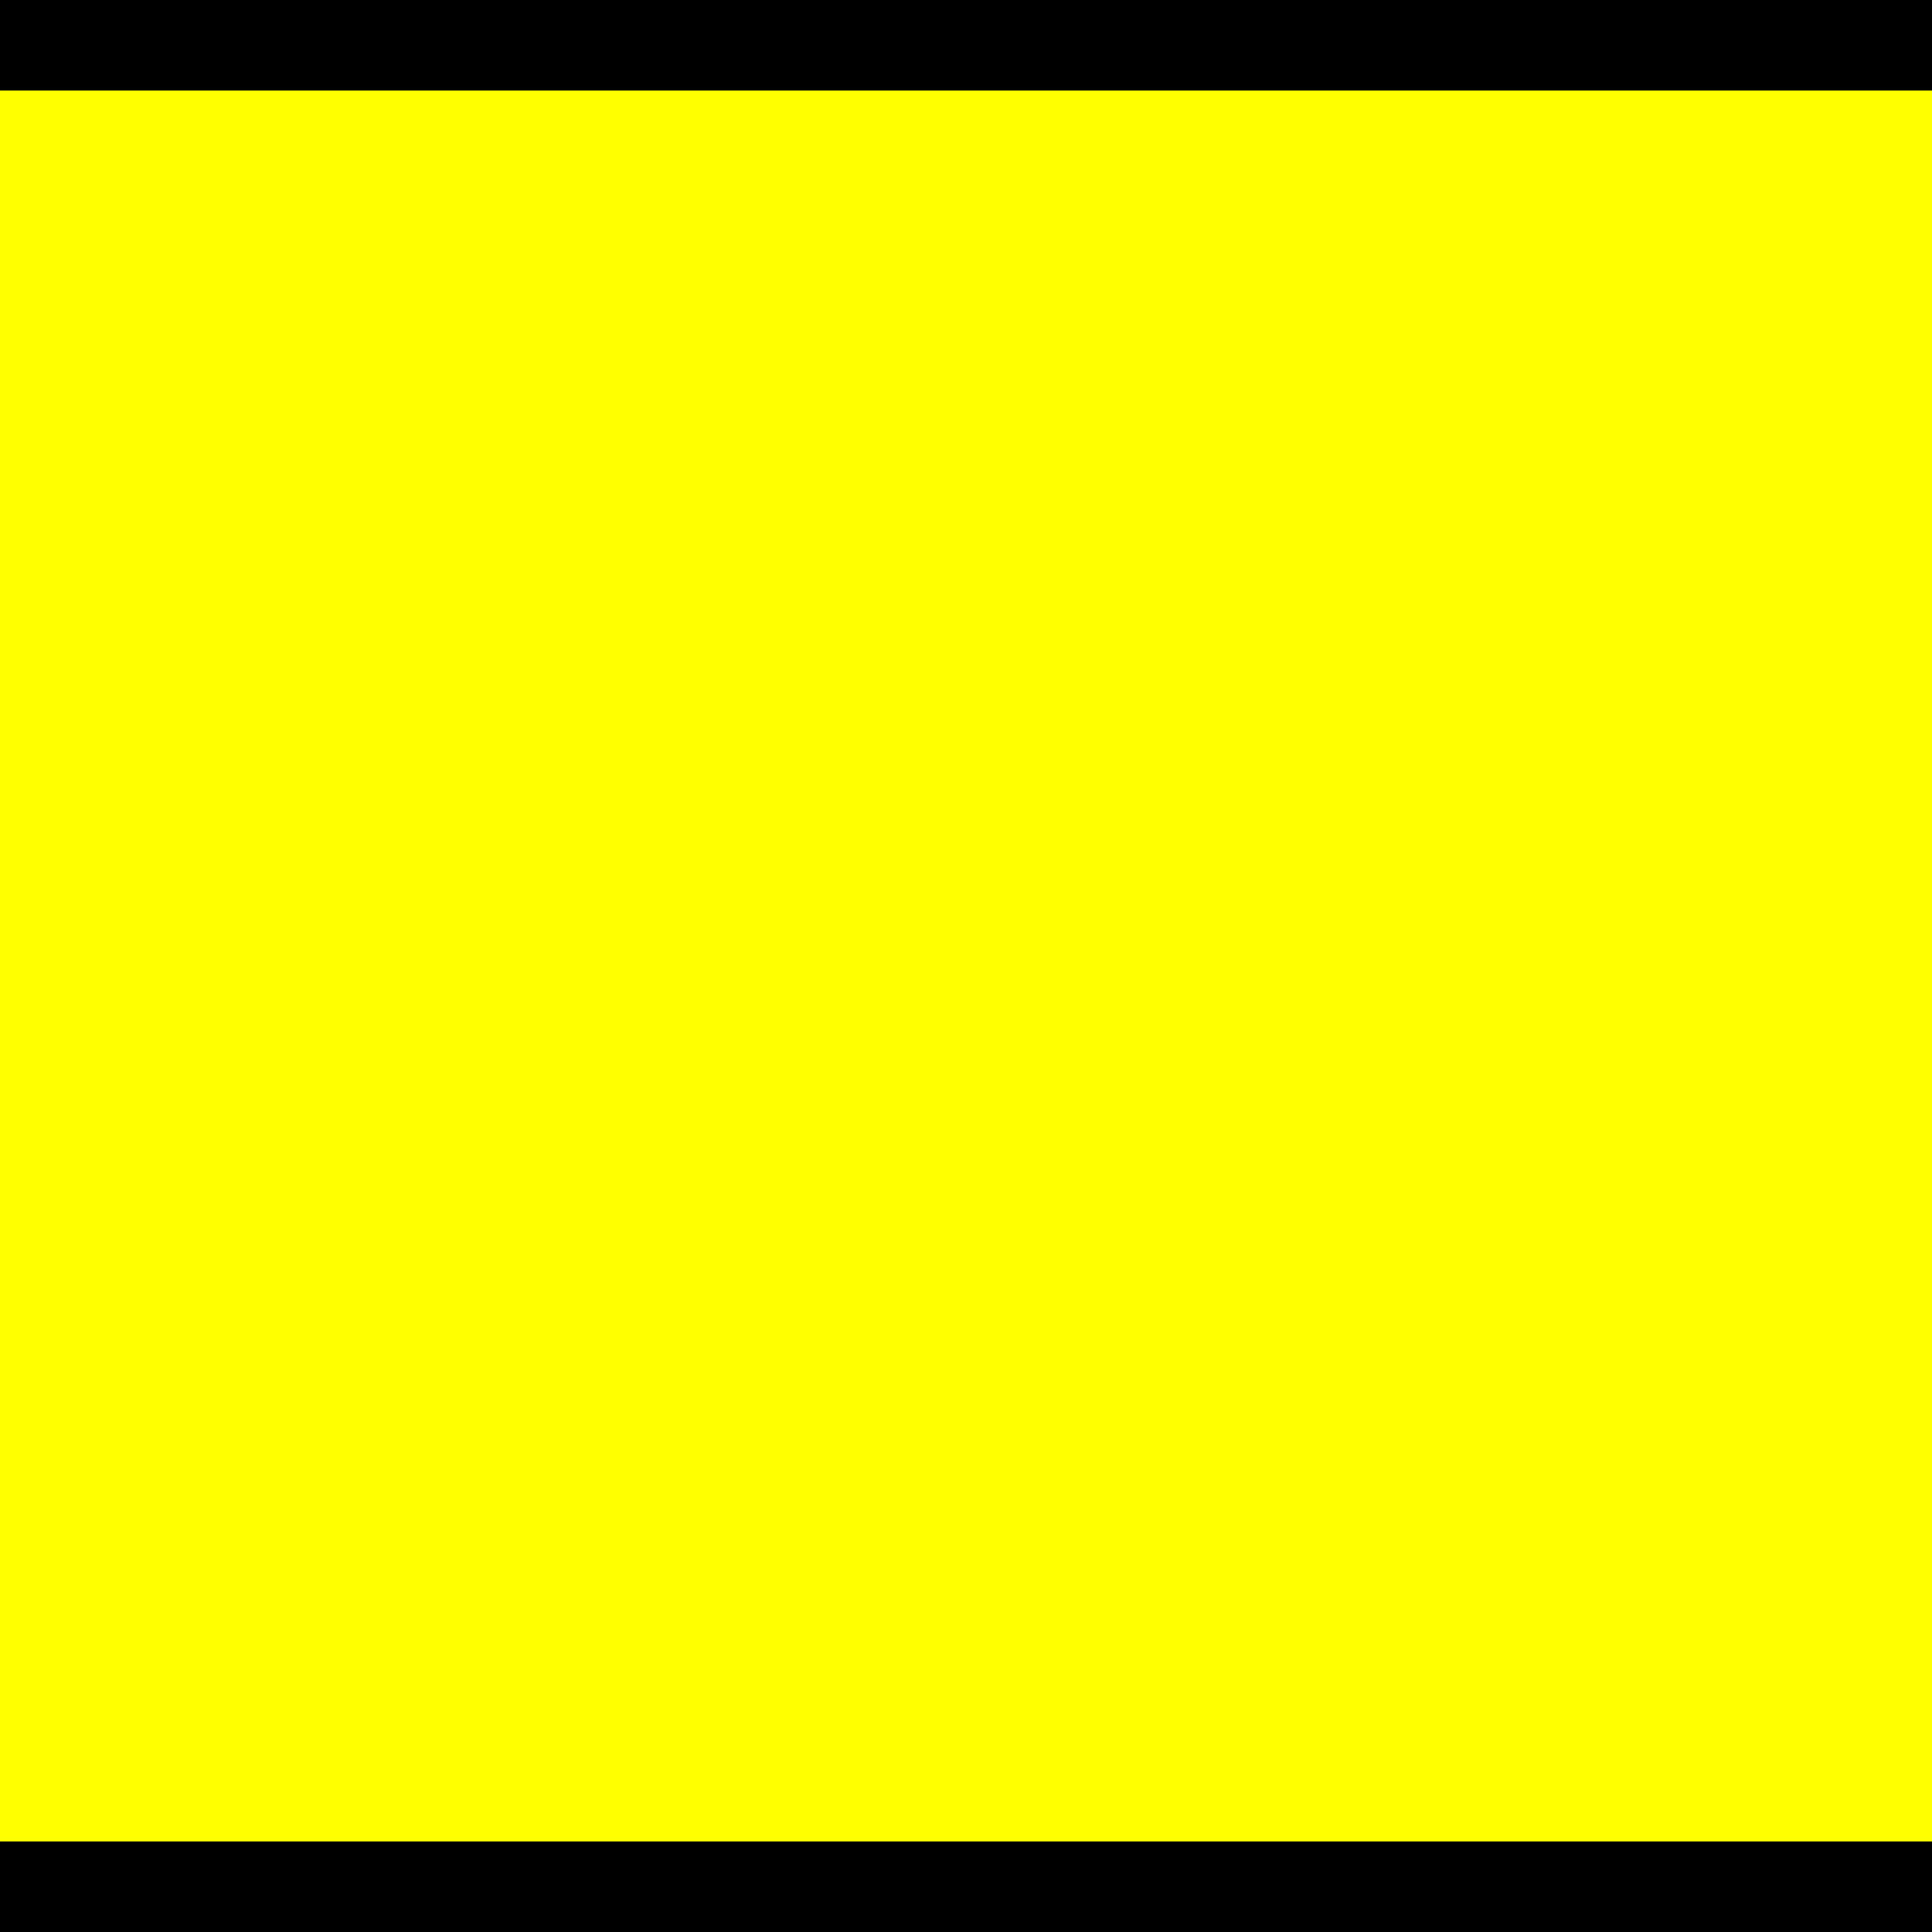
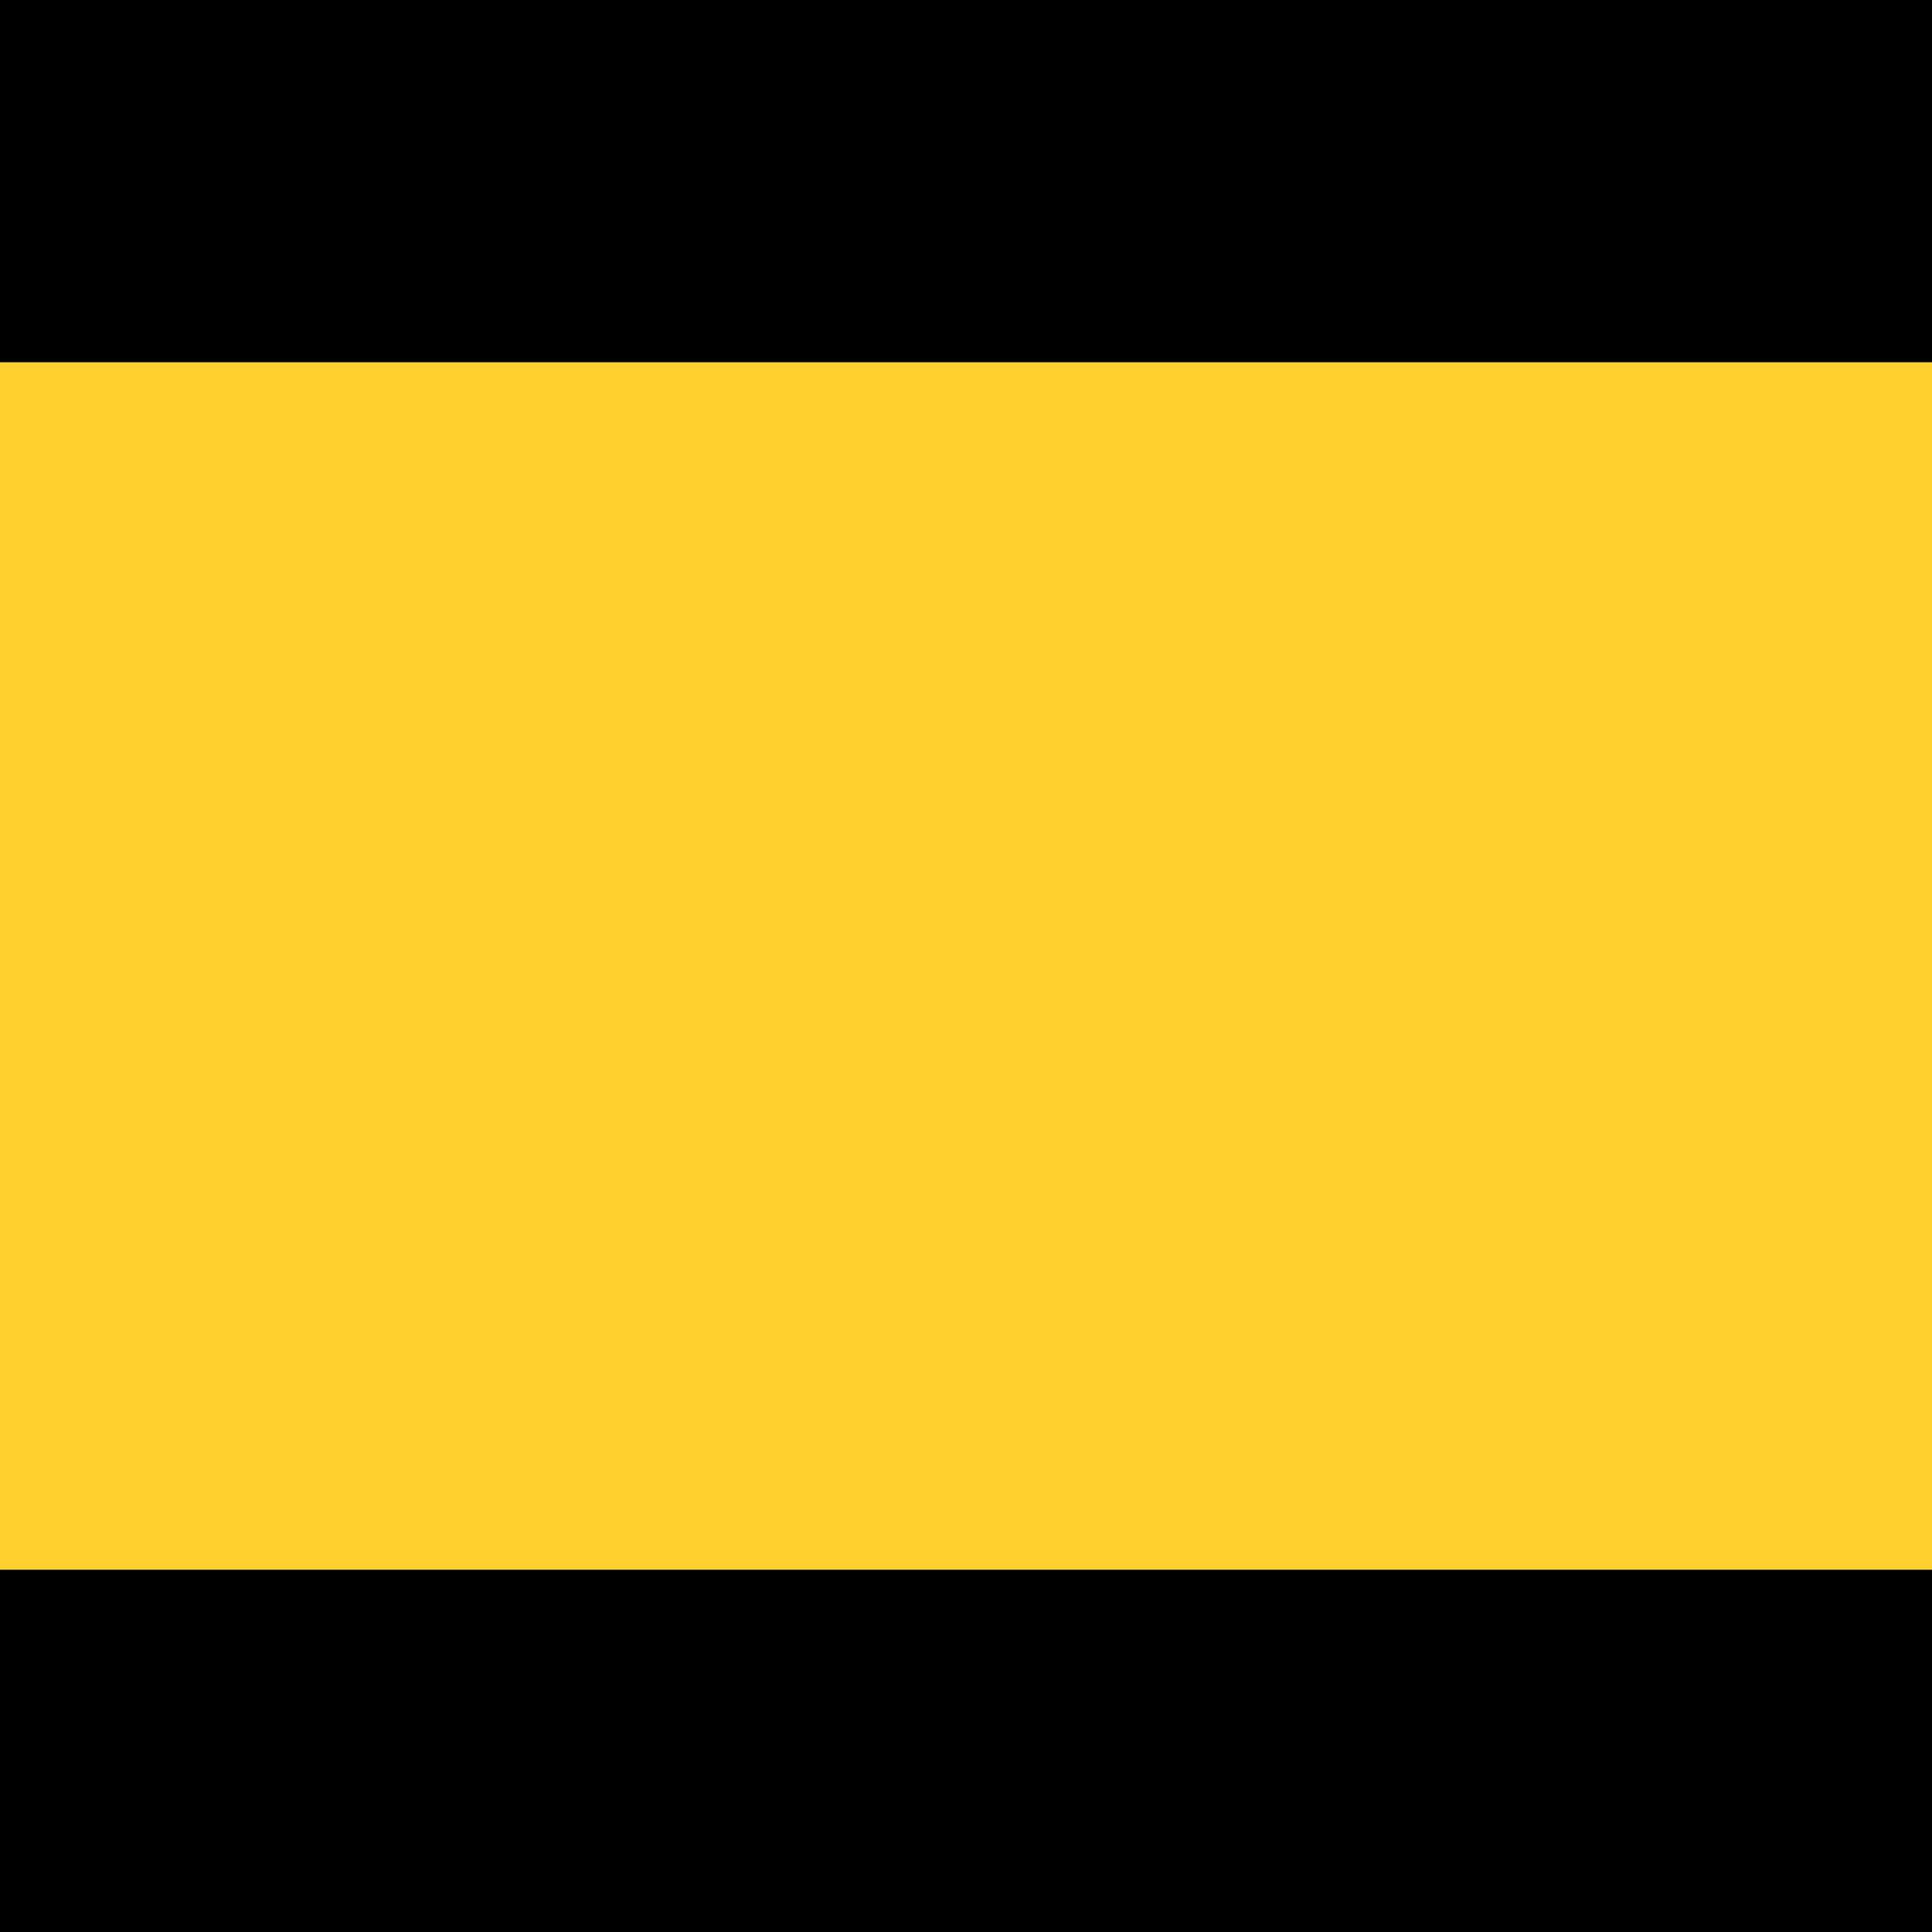
<svg xmlns="http://www.w3.org/2000/svg" viewBox="0 0 64 64">
-   <rect x="0" y="0" width="64" height="64" fill="#ffff00" />
-   <path d="M 0 0 L 64 0 M 0 64 L 64 64" fill="none" stroke="#000000" stroke-width="6" stroke-linecap="butt" />
+   <rect x="0" y="0" width="64" height="64" fill="#FFD02E" />
+   <path d="M 0 6.0 L 64 6.0 M 0 58.0 L 64 58.0" fill="none" stroke="#000000" stroke-width="12" stroke-linecap="butt" stroke-linejoin="miter" />
</svg>
